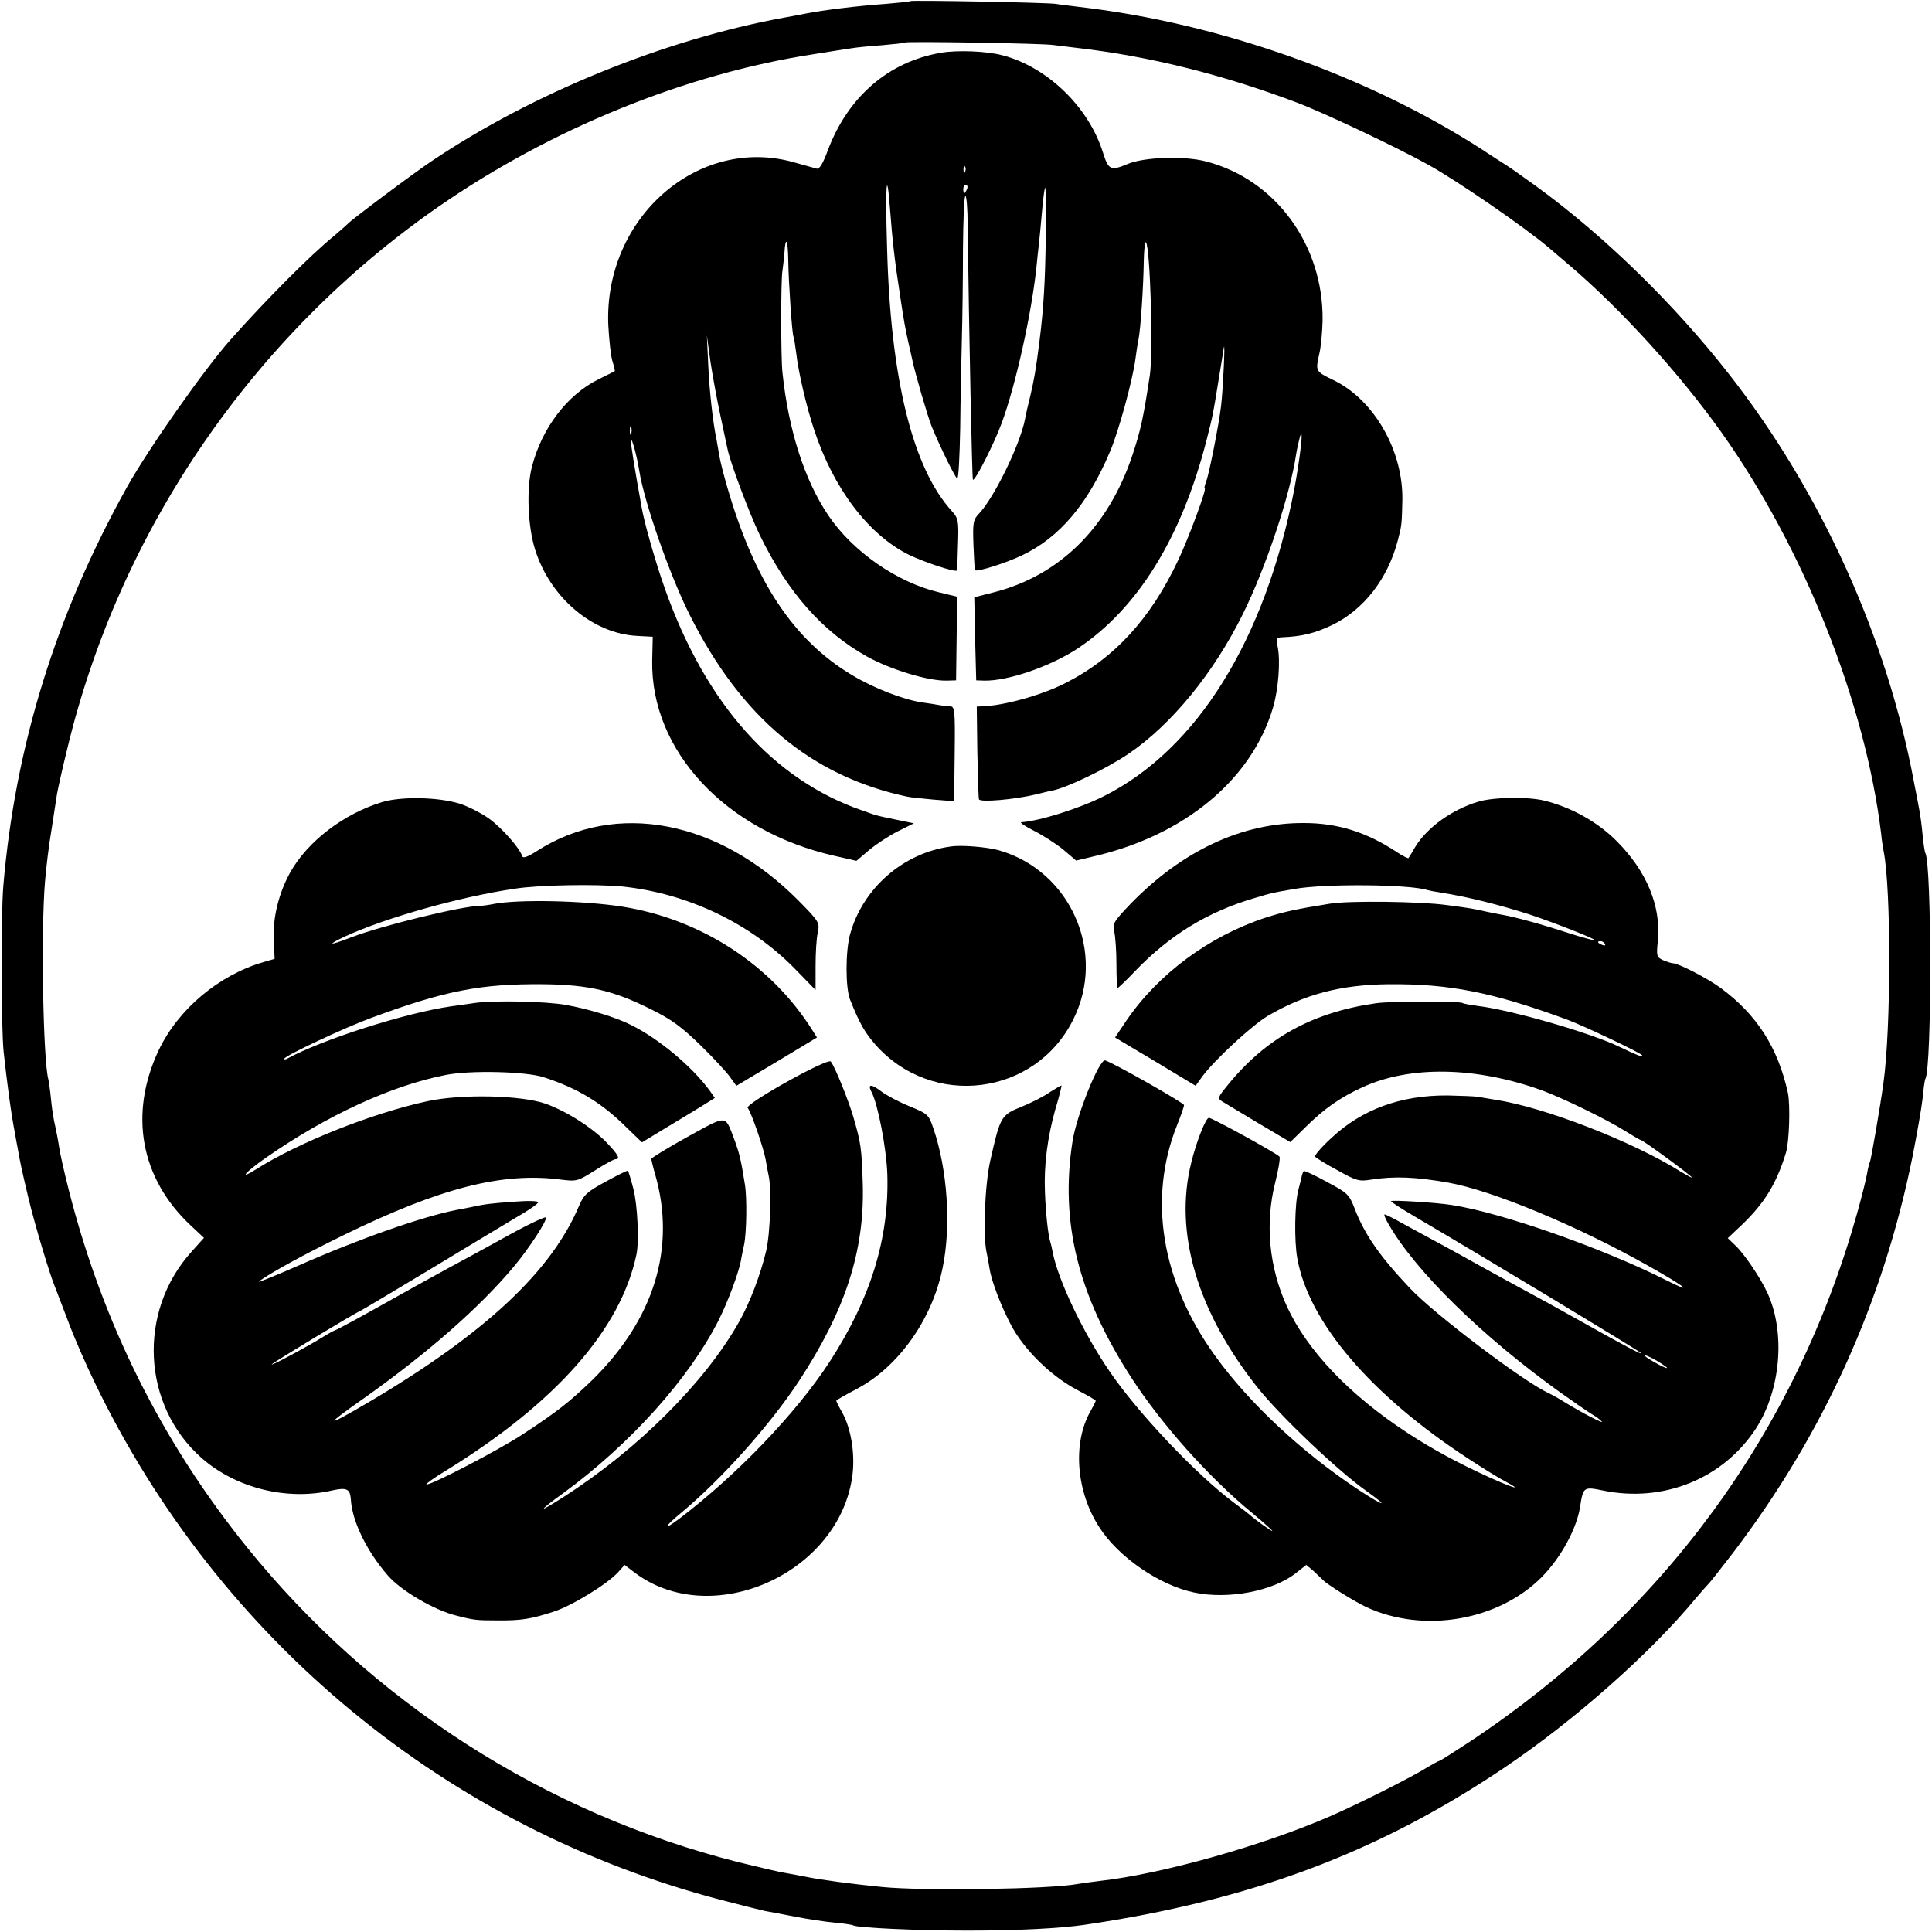
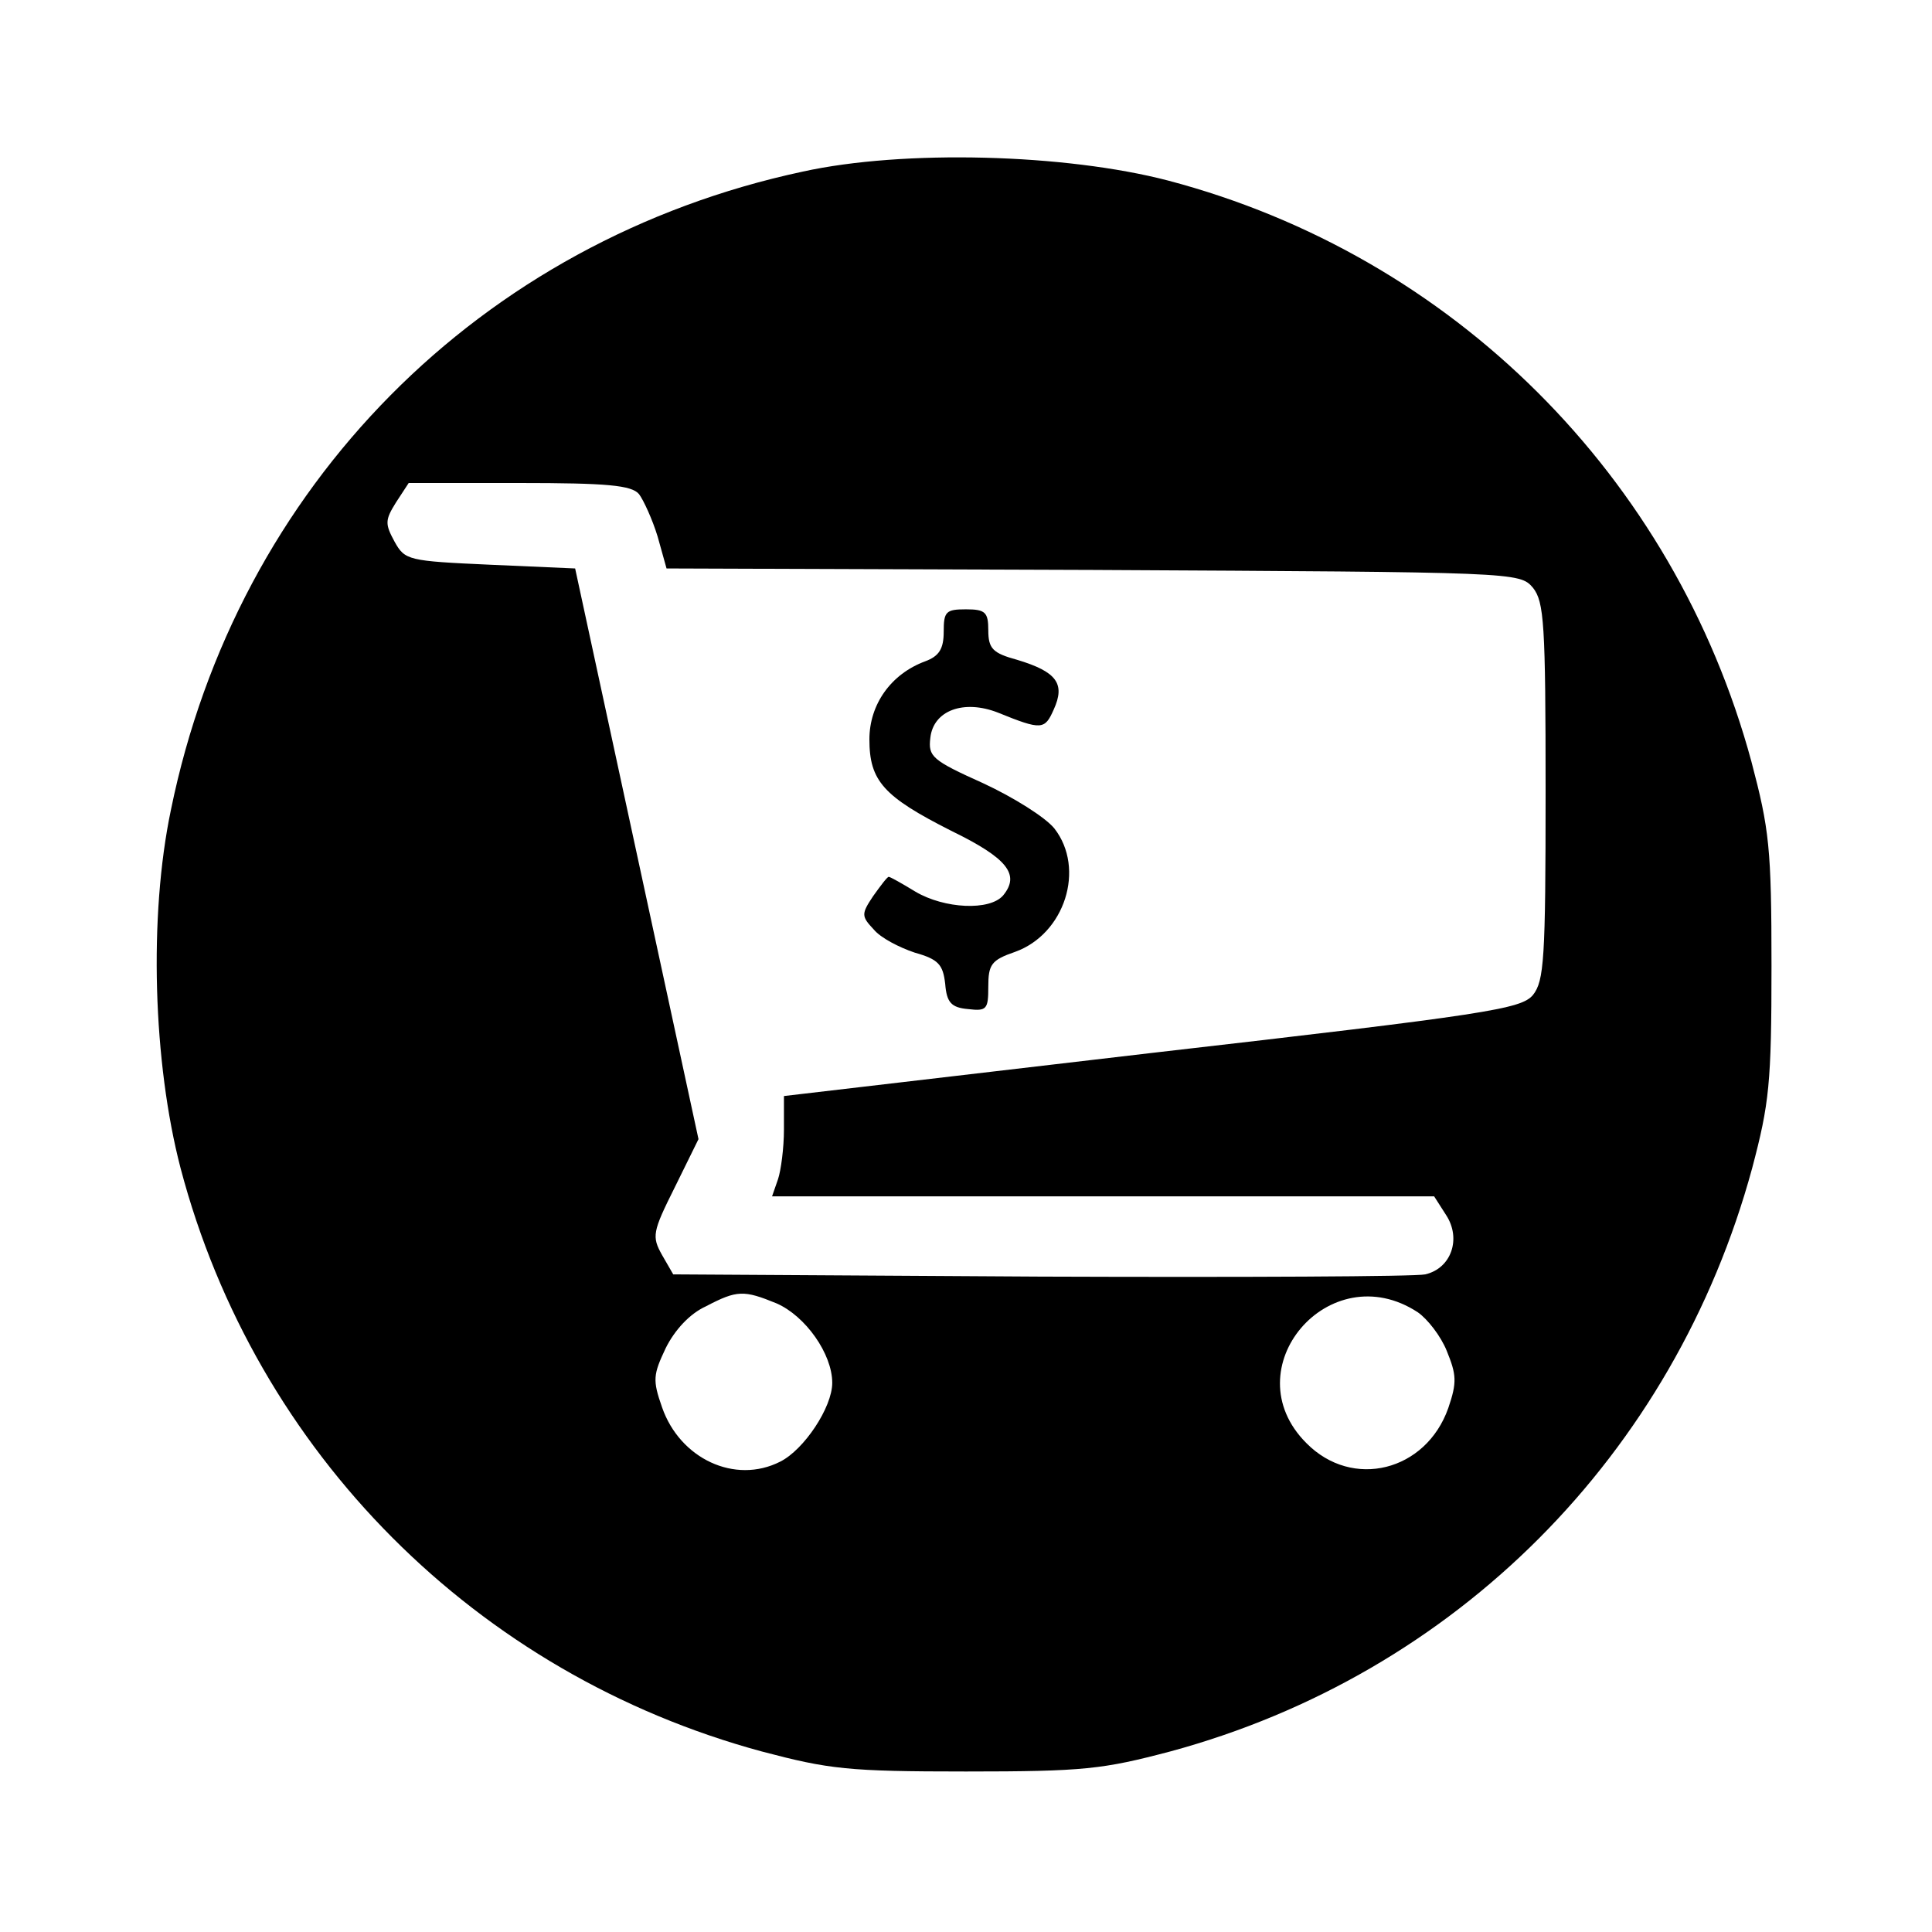
- <svg xmlns="http://www.w3.org/2000/svg" version="1.0" width="700pt" height="700pt" viewBox="0 0 700 700" preserveAspectRatio="xMidYMid meet">
-   <g transform="translate(0,700) scale(0.1,-0.1)" fill="#000000" stroke="none">
-     <path d="M3298 6996 c-1 -2 -41 -6 -88 -10 -100 -7 -225 -22 -295 -36 -27 -5 -61 -12 -75 -14 -431 -79 -909 -273 -1275 -519 -69 -46 -297 -217 -305 -228 -3 -3 -25 -23 -50 -44 -84 -68 -247 -232 -374 -375 -96 -108 -297 -394 -376 -535 -258 -463 -405 -938 -448 -1445 -9 -111 -8 -504 1 -600 12 -109 27 -225 41 -295 2 -11 6 -36 10 -55 11 -62 14 -75 39 -181 24 -100 79 -282 97 -324 4 -11 25 -65 46 -120 20 -55 64 -156 97 -224 450 -934 1278 -1617 2274 -1876 72 -19 142 -36 155 -39 13 -2 60 -11 106 -20 46 -9 111 -19 145 -22 34 -3 65 -8 68 -10 15 -9 234 -19 414 -19 183 0 335 8 425 21 603 89 1062 261 1520 569 254 171 530 415 695 615 21 25 41 47 44 50 4 3 45 55 91 115 327 430 543 908 649 1432 16 81 33 177 37 213 3 36 8 68 10 71 24 41 23 779 0 818 -2 3 -7 33 -10 66 -3 33 -8 69 -10 80 -2 11 -11 61 -21 110 -98 526 -338 1055 -671 1480 -200 256 -456 505 -702 683 -51 37 -101 72 -110 77 -9 6 -43 27 -74 48 -415 270 -957 463 -1468 522 -30 4 -68 8 -85 11 -35 5 -521 14 -527 10z m518 -159 c17 -2 57 -7 90 -11 259 -30 524 -96 794 -198 98 -37 362 -162 475 -225 110 -61 351 -228 435 -299 14 -12 48 -41 75 -64 187 -159 399 -392 551 -605 300 -422 522 -980 580 -1457 2 -24 7 -52 9 -63 27 -136 27 -639 -1 -840 -11 -81 -45 -279 -49 -285 -2 -4 -7 -22 -10 -41 -3 -19 -19 -83 -36 -144 -223 -794 -705 -1452 -1403 -1915 -58 -38 -108 -70 -111 -70 -3 0 -22 -11 -43 -23 -55 -35 -244 -130 -349 -176 -244 -107 -613 -211 -838 -236 -33 -4 -69 -9 -80 -11 -99 -19 -557 -26 -709 -11 -111 11 -223 26 -276 37 -25 5 -58 11 -75 14 -16 2 -93 20 -170 39 -700 177 -1328 580 -1781 1142 -308 382 -521 809 -644 1290 -17 66 -33 138 -36 160 -3 22 -10 56 -14 75 -5 19 -12 62 -15 95 -3 33 -8 67 -10 75 -19 72 -27 538 -12 715 4 50 14 133 23 185 8 52 17 111 20 130 3 19 19 91 36 160 189 796 674 1505 1348 1972 407 282 896 481 1360 552 58 9 118 19 134 21 16 3 66 8 110 11 45 4 83 8 85 10 5 5 499 -3 537 -9z" />
-     <path d="M3410 6809 c-190 -32 -337 -159 -410 -352 -18 -49 -31 -71 -41 -68 -8 2 -43 12 -79 22 -349 101 -693 -200 -676 -590 3 -53 9 -111 15 -130 6 -19 10 -35 8 -36 -1 -1 -28 -14 -60 -30 -112 -56 -204 -176 -240 -317 -20 -78 -15 -215 12 -300 55 -174 209 -304 370 -312 l56 -3 -2 -86 c-6 -327 266 -619 661 -708 l79 -18 46 39 c25 21 72 52 104 68 l58 29 -63 13 c-35 7 -67 14 -73 16 -5 1 -41 14 -80 28 -317 121 -557 405 -699 831 -27 81 -63 207 -71 256 -25 136 -42 245 -40 248 5 4 23 -63 31 -114 18 -114 111 -381 184 -525 186 -370 440 -582 785 -656 11 -3 54 -7 96 -11 l76 -6 2 172 c2 158 0 171 -16 172 -10 0 -27 2 -38 4 -11 2 -40 7 -64 10 -68 10 -176 52 -254 99 -211 126 -353 339 -452 681 -13 44 -26 96 -29 115 -3 19 -8 45 -10 58 -13 61 -26 177 -30 272 l-5 105 13 -95 c8 -52 24 -140 36 -195 12 -55 23 -110 26 -122 10 -50 79 -233 117 -312 100 -205 225 -348 387 -439 86 -48 224 -90 291 -88 l33 1 2 151 2 152 -66 16 c-152 36 -313 148 -401 279 -86 127 -144 308 -166 517 -6 52 -6 341 0 369 2 13 5 41 7 63 4 67 13 50 14 -25 1 -79 14 -269 19 -277 2 -3 6 -30 10 -60 7 -65 37 -194 64 -275 70 -214 197 -382 344 -455 56 -27 167 -64 174 -57 1 2 3 44 4 95 3 86 1 94 -22 120 -142 155 -223 481 -235 957 -7 230 -1 294 11 135 8 -107 16 -181 36 -310 14 -94 19 -120 30 -170 6 -25 12 -53 14 -62 10 -49 57 -210 71 -244 28 -69 84 -183 92 -188 5 -3 9 79 11 182 1 103 4 248 6 322 2 74 4 222 4 328 1 105 4 192 9 192 4 0 8 -48 8 -108 5 -389 16 -917 19 -920 7 -7 77 130 105 207 50 136 107 392 125 561 3 30 7 69 9 85 2 17 7 68 11 115 4 47 9 87 12 90 2 3 3 -76 2 -175 -2 -167 -8 -264 -23 -383 -14 -109 -18 -130 -32 -192 -9 -36 -18 -75 -20 -88 -18 -93 -111 -283 -166 -342 -22 -23 -24 -32 -21 -114 2 -49 4 -91 6 -92 7 -7 112 26 170 54 135 64 238 185 318 374 31 71 83 261 93 338 3 25 8 56 11 70 8 39 18 197 19 282 1 42 4 74 8 70 15 -16 27 -396 14 -482 -23 -152 -33 -199 -63 -289 -87 -261 -263 -436 -502 -497 l-71 -18 3 -151 4 -150 29 -1 c85 -2 239 51 338 116 217 144 376 400 467 753 25 99 23 90 43 213 9 54 18 110 20 124 6 33 -3 -157 -10 -212 -8 -68 -43 -245 -54 -273 -5 -14 -8 -25 -5 -25 8 0 -57 -176 -95 -257 -100 -214 -233 -359 -412 -449 -85 -43 -219 -80 -296 -83 l-23 -1 2 -162 c2 -90 4 -168 6 -174 4 -12 129 -1 208 18 28 7 52 13 55 13 52 9 198 79 279 134 156 106 309 293 415 508 83 168 170 429 192 576 3 20 10 50 14 65 15 44 0 -81 -21 -193 -106 -545 -352 -940 -690 -1110 -90 -45 -234 -90 -298 -94 -8 -1 12 -14 45 -31 32 -16 80 -47 106 -68 l47 -40 63 15 c329 76 572 277 650 538 20 67 28 171 17 223 -6 28 -4 32 15 33 74 3 118 14 182 44 115 56 201 166 238 305 15 57 15 60 17 146 4 179 -101 363 -246 435 -70 34 -69 33 -55 97 6 24 11 78 12 120 4 273 -170 512 -422 577 -78 21 -225 16 -284 -9 -62 -26 -70 -22 -90 42 -52 165 -202 310 -365 352 -57 15 -163 19 -221 9z m87 -431 c-3 -8 -6 -5 -6 6 -1 11 2 17 5 13 3 -3 4 -12 1 -19z m7 -63 c-4 -8 -8 -15 -10 -15 -2 0 -4 7 -4 15 0 8 4 15 10 15 5 0 7 -7 4 -15z m-1217 -887 c-3 -7 -5 -2 -5 12 0 14 2 19 5 13 2 -7 2 -19 0 -25z" />
-     <path d="M1385 4094 c-139 -42 -270 -142 -333 -254 -42 -75 -65 -168 -60 -248 l3 -66 -41 -12 c-161 -47 -308 -170 -379 -319 -109 -231 -66 -465 116 -635 l48 -45 -44 -49 c-198 -218 -181 -559 37 -750 124 -108 308 -154 472 -116 51 11 64 6 67 -30 4 -81 57 -189 134 -278 47 -55 170 -127 250 -146 62 -16 72 -17 145 -17 89 -1 124 5 207 32 67 22 192 99 232 142 l24 27 34 -26 c280 -214 749 -4 792 355 9 77 -6 167 -38 224 -12 21 -21 39 -21 42 0 2 33 21 73 42 151 79 274 251 312 438 32 152 18 359 -34 509 -16 47 -20 51 -84 77 -37 15 -83 39 -103 54 -38 29 -52 28 -36 -2 23 -44 54 -205 57 -298 7 -231 -60 -449 -209 -679 -121 -186 -334 -408 -544 -568 -61 -46 -57 -31 5 20 148 123 322 318 427 477 169 257 239 473 232 715 -4 130 -7 149 -33 239 -17 61 -70 191 -83 205 -13 13 -312 -154 -301 -168 13 -16 58 -147 65 -187 3 -18 8 -45 11 -59 11 -48 6 -208 -9 -272 -20 -85 -59 -188 -98 -257 -123 -219 -368 -463 -635 -634 -40 -26 -73 -45 -73 -43 0 3 30 27 68 54 245 179 458 416 566 629 33 66 71 168 80 213 3 19 9 46 12 60 9 43 11 169 3 218 -15 94 -20 113 -39 165 -34 89 -23 88 -169 8 -72 -40 -131 -76 -131 -80 0 -4 6 -30 14 -57 76 -265 -4 -525 -230 -746 -80 -77 -124 -112 -249 -194 -88 -58 -342 -190 -350 -182 -2 2 28 24 68 48 400 246 636 513 693 785 10 47 4 178 -11 237 -9 35 -18 64 -20 66 -2 2 -38 -16 -80 -39 -68 -37 -80 -48 -97 -88 -100 -237 -339 -461 -758 -709 -165 -97 -171 -93 -17 15 228 162 413 324 538 473 54 64 122 168 117 179 -2 4 -64 -25 -138 -66 -74 -41 -173 -95 -220 -120 -91 -50 -115 -63 -288 -160 -63 -35 -116 -63 -118 -63 -2 0 -21 -10 -42 -23 -56 -35 -198 -111 -187 -100 10 10 298 184 325 196 8 4 119 70 245 146 127 77 267 161 312 188 46 26 83 52 83 57 0 5 -39 6 -87 2 -83 -6 -104 -8 -163 -21 -14 -3 -35 -7 -47 -9 -122 -24 -351 -104 -573 -202 -91 -40 -154 -65 -141 -56 48 34 159 95 306 167 350 171 575 229 788 201 56 -7 60 -6 122 33 36 23 69 41 75 41 18 0 11 15 -29 57 -50 54 -146 116 -224 144 -89 31 -305 36 -429 9 -199 -43 -468 -150 -619 -246 -67 -42 -42 -12 34 41 221 154 456 262 651 300 88 18 292 13 356 -8 123 -40 209 -92 298 -180 l58 -56 84 51 c47 28 106 64 132 80 l48 30 -19 27 c-63 86 -184 188 -286 238 -53 27 -155 58 -235 72 -71 13 -259 17 -330 7 -25 -4 -63 -9 -85 -12 -167 -24 -470 -121 -597 -191 -5 -2 -8 -2 -8 1 0 10 217 112 315 148 268 99 396 124 625 122 164 -2 253 -23 389 -91 75 -37 111 -64 181 -132 48 -47 96 -99 107 -116 l21 -29 146 87 146 88 -17 27 c-149 237 -404 402 -688 447 -140 22 -376 27 -465 10 -19 -4 -42 -7 -50 -7 -64 0 -358 -72 -467 -114 -80 -31 -93 -30 -23 3 148 68 417 144 615 173 88 14 296 17 390 8 237 -25 463 -133 624 -297 l76 -78 0 86 c0 47 3 102 8 122 7 36 6 39 -70 116 -289 292 -662 363 -947 180 -35 -22 -51 -28 -54 -19 -9 29 -71 99 -116 133 -27 20 -76 46 -110 57 -77 24 -211 27 -281 6z" />
-     <path d="M5355 4095 c-94 -28 -184 -93 -227 -163 -12 -21 -23 -39 -25 -41 -1 -2 -20 7 -41 21 -110 73 -215 106 -338 106 -224 1 -440 -100 -627 -292 -62 -65 -67 -73 -60 -101 4 -16 8 -69 8 -117 0 -49 2 -88 4 -88 2 0 32 28 65 63 126 130 261 213 431 263 71 21 54 17 144 33 110 20 421 17 483 -4 7 -2 29 -6 48 -9 92 -14 216 -45 324 -80 90 -30 237 -88 233 -92 -2 -2 -43 9 -93 25 -91 30 -199 60 -244 67 -14 3 -38 7 -55 11 -48 11 -55 12 -145 24 -96 13 -352 16 -420 5 -125 -20 -166 -29 -235 -51 -204 -67 -389 -204 -504 -373 l-41 -61 146 -87 146 -88 25 35 c47 62 178 183 236 218 133 78 263 113 437 115 222 2 378 -29 650 -129 61 -23 270 -122 270 -129 0 -7 -19 1 -82 31 -105 51 -394 134 -512 148 -28 4 -53 8 -57 11 -13 7 -259 7 -314 -1 -230 -33 -399 -126 -538 -298 -35 -43 -36 -47 -20 -57 10 -6 70 -42 133 -80 l115 -68 56 55 c68 67 124 106 204 143 173 80 412 76 653 -11 73 -27 232 -104 299 -146 29 -18 54 -33 57 -33 8 0 186 -131 186 -136 0 -2 -17 7 -39 20 -173 109 -494 234 -671 261 -25 4 -54 9 -65 11 -11 2 -61 4 -111 5 -170 1 -310 -51 -420 -154 -35 -32 -62 -63 -59 -68 3 -4 39 -27 81 -49 69 -39 79 -41 122 -34 84 13 161 10 280 -11 158 -28 469 -157 727 -303 135 -76 168 -104 57 -48 -229 115 -594 243 -772 270 -55 9 -220 19 -220 14 0 -3 37 -27 83 -54 269 -158 814 -487 822 -496 10 -10 -56 24 -205 108 -127 71 -142 79 -225 124 -44 24 -114 62 -155 85 -41 23 -106 59 -145 80 -38 20 -97 53 -131 71 -33 19 -64 34 -67 34 -4 0 3 -17 15 -37 98 -170 338 -405 621 -608 54 -38 107 -75 118 -81 12 -7 26 -17 32 -24 12 -12 -70 30 -143 75 -19 12 -42 24 -50 28 -87 39 -410 283 -500 378 -110 116 -165 195 -201 288 -21 54 -25 58 -102 99 -43 24 -81 41 -83 39 -3 -2 -7 -14 -9 -26 -3 -11 -8 -31 -11 -43 -13 -50 -15 -181 -4 -245 40 -232 266 -497 620 -728 52 -34 113 -72 135 -83 64 -34 31 -25 -58 15 -110 50 -207 102 -297 161 -211 138 -363 298 -437 458 -65 142 -80 301 -43 448 12 47 19 90 16 95 -6 10 -244 141 -256 141 -11 0 -45 -85 -64 -163 -63 -253 22 -539 240 -814 82 -103 291 -302 396 -376 84 -60 64 -56 -28 4 -206 136 -398 315 -521 486 -195 270 -245 570 -138 837 14 35 25 67 25 72 0 8 -259 155 -286 162 -21 5 -103 -197 -118 -293 -46 -293 20 -558 212 -855 109 -169 281 -362 439 -492 40 -33 73 -63 73 -65 0 -4 -68 45 -80 57 -3 3 -30 24 -60 46 -136 102 -346 323 -449 474 -96 140 -187 331 -207 433 -2 10 -5 26 -8 35 -9 28 -17 106 -20 183 -4 98 9 198 38 301 14 45 23 84 22 85 -1 1 -20 -10 -42 -24 -21 -15 -68 -39 -103 -53 -74 -30 -77 -35 -113 -195 -20 -88 -27 -275 -13 -335 3 -14 8 -41 11 -60 10 -58 61 -182 100 -239 53 -79 136 -154 215 -196 38 -20 69 -38 69 -40 0 -3 -9 -20 -20 -40 -64 -114 -51 -288 32 -417 69 -109 219 -212 345 -238 124 -26 286 5 369 71 l37 29 26 -22 c14 -13 30 -28 36 -34 15 -16 115 -78 156 -97 208 -96 478 -49 635 109 70 71 127 176 139 255 11 71 13 73 81 59 220 -46 437 42 556 224 90 139 108 347 42 491 -25 55 -86 145 -118 174 l-26 25 53 50 c80 77 124 148 158 260 12 40 16 172 7 216 -36 164 -112 283 -243 380 -49 36 -154 90 -174 90 -5 0 -21 5 -35 11 -24 11 -25 15 -19 73 11 124 -41 249 -148 357 -70 71 -166 124 -263 148 -59 15 -187 13 -241 -4z m460 -515 c3 -6 -1 -7 -9 -4 -18 7 -21 14 -7 14 6 0 13 -4 16 -10z m189 -1511 c20 -12 36 -23 36 -25 0 -5 -44 18 -70 35 -27 19 -2 11 34 -10z" />
-     <path d="M3445 3933 c-172 -23 -319 -151 -365 -318 -17 -62 -17 -194 0 -237 34 -85 52 -117 91 -162 206 -234 579 -187 717 89 122 242 -8 539 -268 614 -43 12 -135 20 -175 14z" />
+ <svg xmlns="http://www.w3.org/2000/svg" version="1.0" width="260pt" height="260pt" viewBox="0 0 260 260" preserveAspectRatio="xMidYMid meet">
+   <g transform="translate(0,260) scale(0.1,-0.1)" fill="#000000" stroke="none">
+     <path d="M1080 2369 c-434 -93 -761 -423 -850 -859 -30 -143 -24 -340 13 -482 101 -383 398 -681 782 -785 91 -24 116 -27 275 -27 159 0 184 3 275 27 384 104 678 399 783 785 23 87 26 114 26 272 0 159 -3 184 -27 275 -104 384 -402 681 -785 782 -138 36 -356 42 -492 12z m-220 -434 c6 -8 18 -34 25 -57 l12 -43 574 -2 c571 -3 574 -3 592 -24 15 -19 17 -48 17 -274 0 -226 -2 -255 -17 -274 -16 -19 -60 -26 -513 -78 l-495 -58 0 -45 c0 -25 -4 -55 -8 -67 l-8 -23 445 0 446 0 16 -25 c21 -32 7 -72 -28 -80 -13 -3 -246 -4 -518 -3 l-494 3 -15 26 c-14 25 -13 31 17 91 l32 65 -83 384 -83 384 -114 5 c-111 5 -115 6 -129 31 -13 24 -13 29 2 53 l17 26 149 0 c118 0 151 -3 161 -15z m185 -1089 c39 -17 75 -68 75 -107 0 -33 -38 -90 -70 -106 -61 -31 -135 4 -159 73 -13 37 -12 44 5 80 12 24 32 46 54 56 42 22 51 22 95 4z m863 -12 c13 -9 31 -32 39 -52 13 -32 14 -42 2 -77 -30 -85 -129 -110 -191 -47 -100 100 31 254 150 176z" />
+     <path d="M1270 1750 c0 -23 -6 -33 -25 -40 -46 -17 -75 -58 -75 -105 0 -56 19 -77 110 -123 76 -37 93 -59 70 -87 -18 -21 -79 -18 -118 5 -18 11 -34 20 -36 20 -2 0 -11 -12 -21 -26 -16 -24 -16 -27 1 -45 9 -11 34 -24 55 -31 32 -9 38 -16 41 -42 2 -25 8 -32 31 -34 25 -3 27 0 27 30 0 30 4 36 36 47 67 24 95 112 53 166 -12 15 -55 42 -96 61 -69 31 -74 36 -71 61 4 37 45 52 91 34 59 -24 63 -23 75 4 16 35 4 51 -49 67 -33 9 -39 15 -39 40 0 24 -4 28 -30 28 -27 0 -30 -3 -30 -30z" />
  </g>
</svg>
